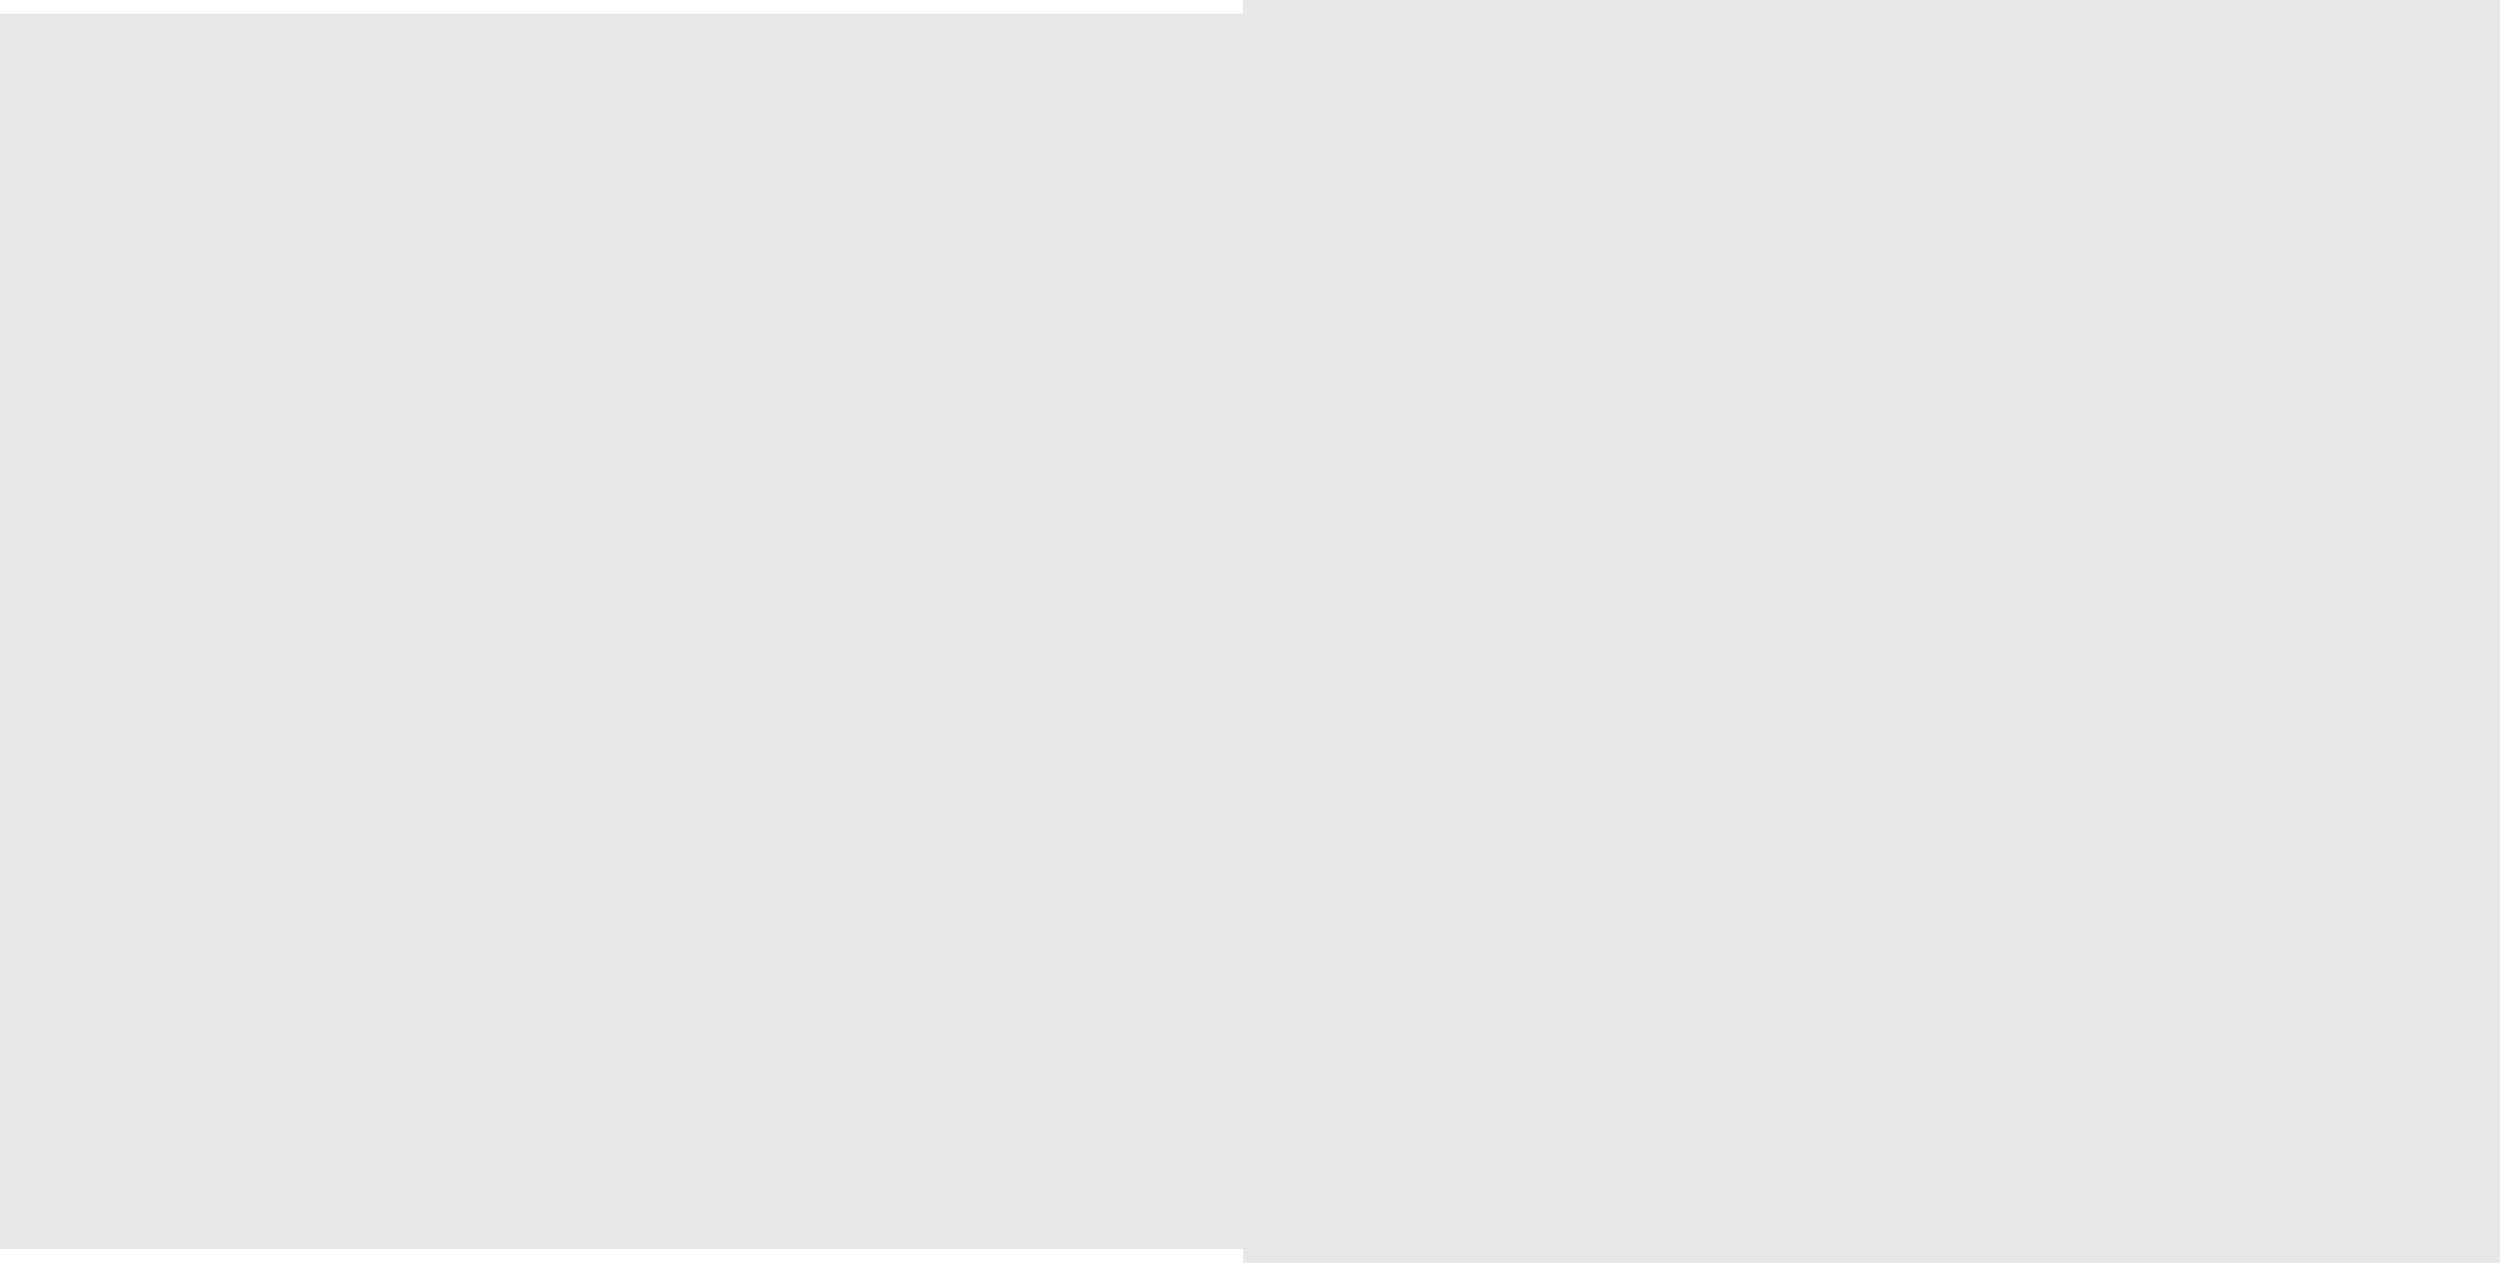
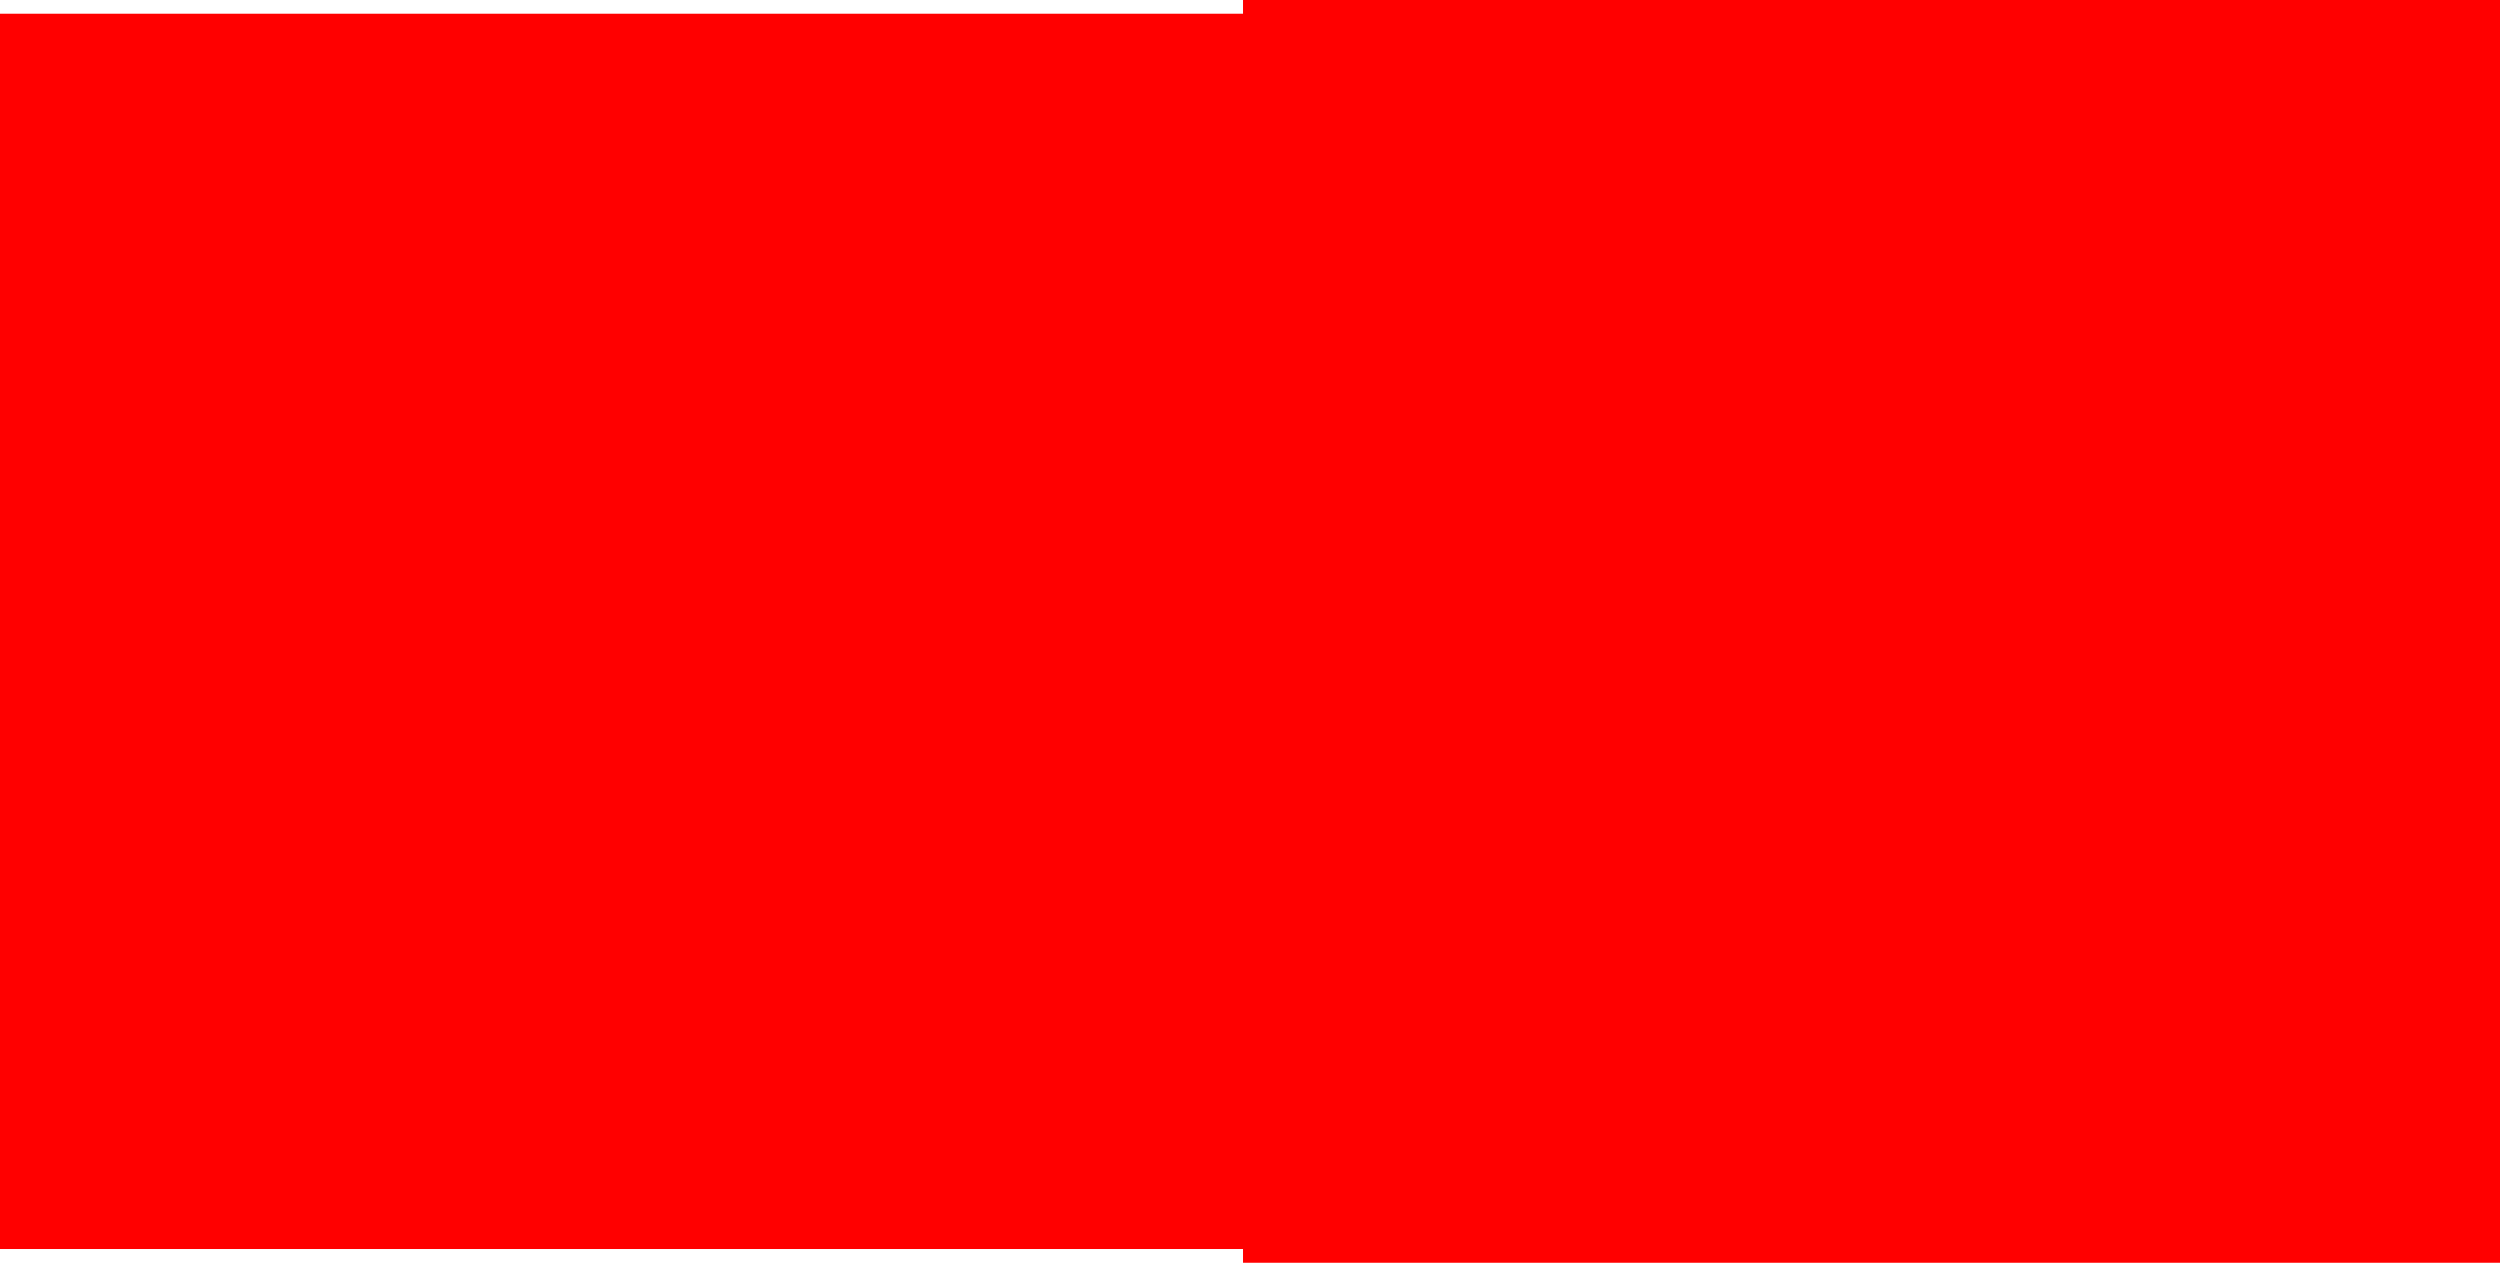
<svg xmlns="http://www.w3.org/2000/svg" id="Layer_1" data-name="Layer 1" version="1.1" viewBox="0 0 1807.09 912.76">
  <defs>
    <style>
      .cls-1 {
-         fill: #e6e7e8;
+         fill: red;
        stroke-width: 0px;
      }
    </style>
  </defs>
  <path class="cls-1" d="M908.59,0h-10.09v9.92H0v892.91h898.5v9.93h908.59V0h-898.5Z" />
</svg>
